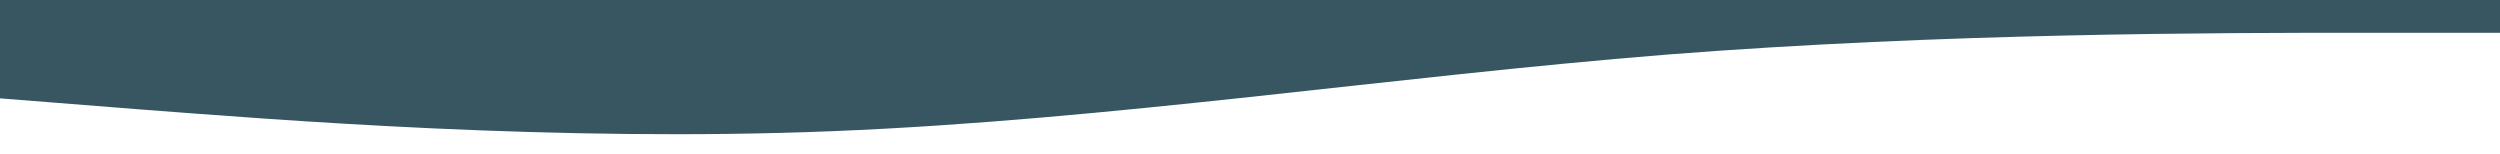
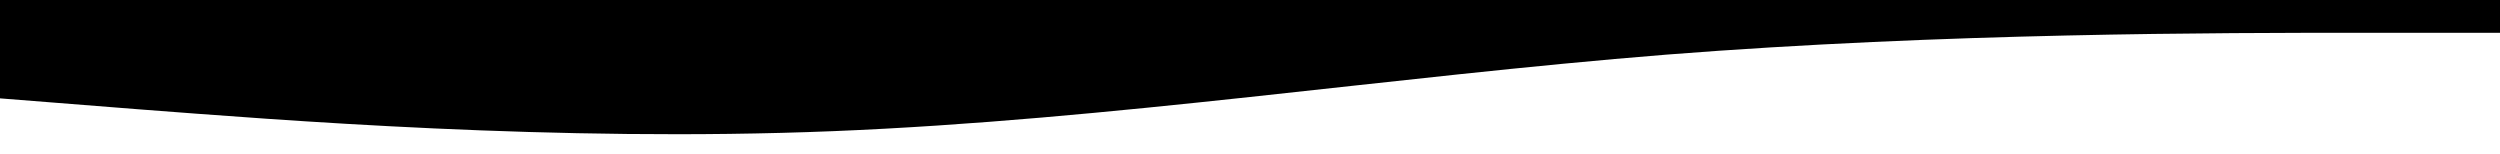
- <svg xmlns="http://www.w3.org/2000/svg" viewBox="0 0 2440 150">
-   <defs id="defs8" />
-   <path fill="#375662ff" fill-opacity="1" d="m 0,96 135.556,10.7 C 271.111,117 542.222,139 813.333,128 1084.444,117 1355.556,75 1626.667,53.3 1897.778,32 2168.889,32 2304.444,32 H 2440 V 0 H 2304.444 C 2168.889,0 1897.778,0 1626.667,0 1355.556,0 1084.444,0 813.333,0 542.222,0 271.111,0 135.556,0 H 0 Z" id="path2" style="stroke-width:1.302" />
+ <svg xmlns="http://www.w3.org/2000/svg" id="wave" viewBox="0 0 2440 150">
+   <path d="m 0,96 135.556,10.7 C 271.111,117 542.222,139 813.333,128 1084.444,117 1355.556,75 1626.667,53.3 1897.778,32 2168.889,32 2304.444,32 H 2440 V 0 H 2304.444 C 2168.889,0 1897.778,0 1626.667,0 1355.556,0 1084.444,0 813.333,0 542.222,0 271.111,0 135.556,0 H 0 Z" style="stroke-width:1.302" />
</svg>
